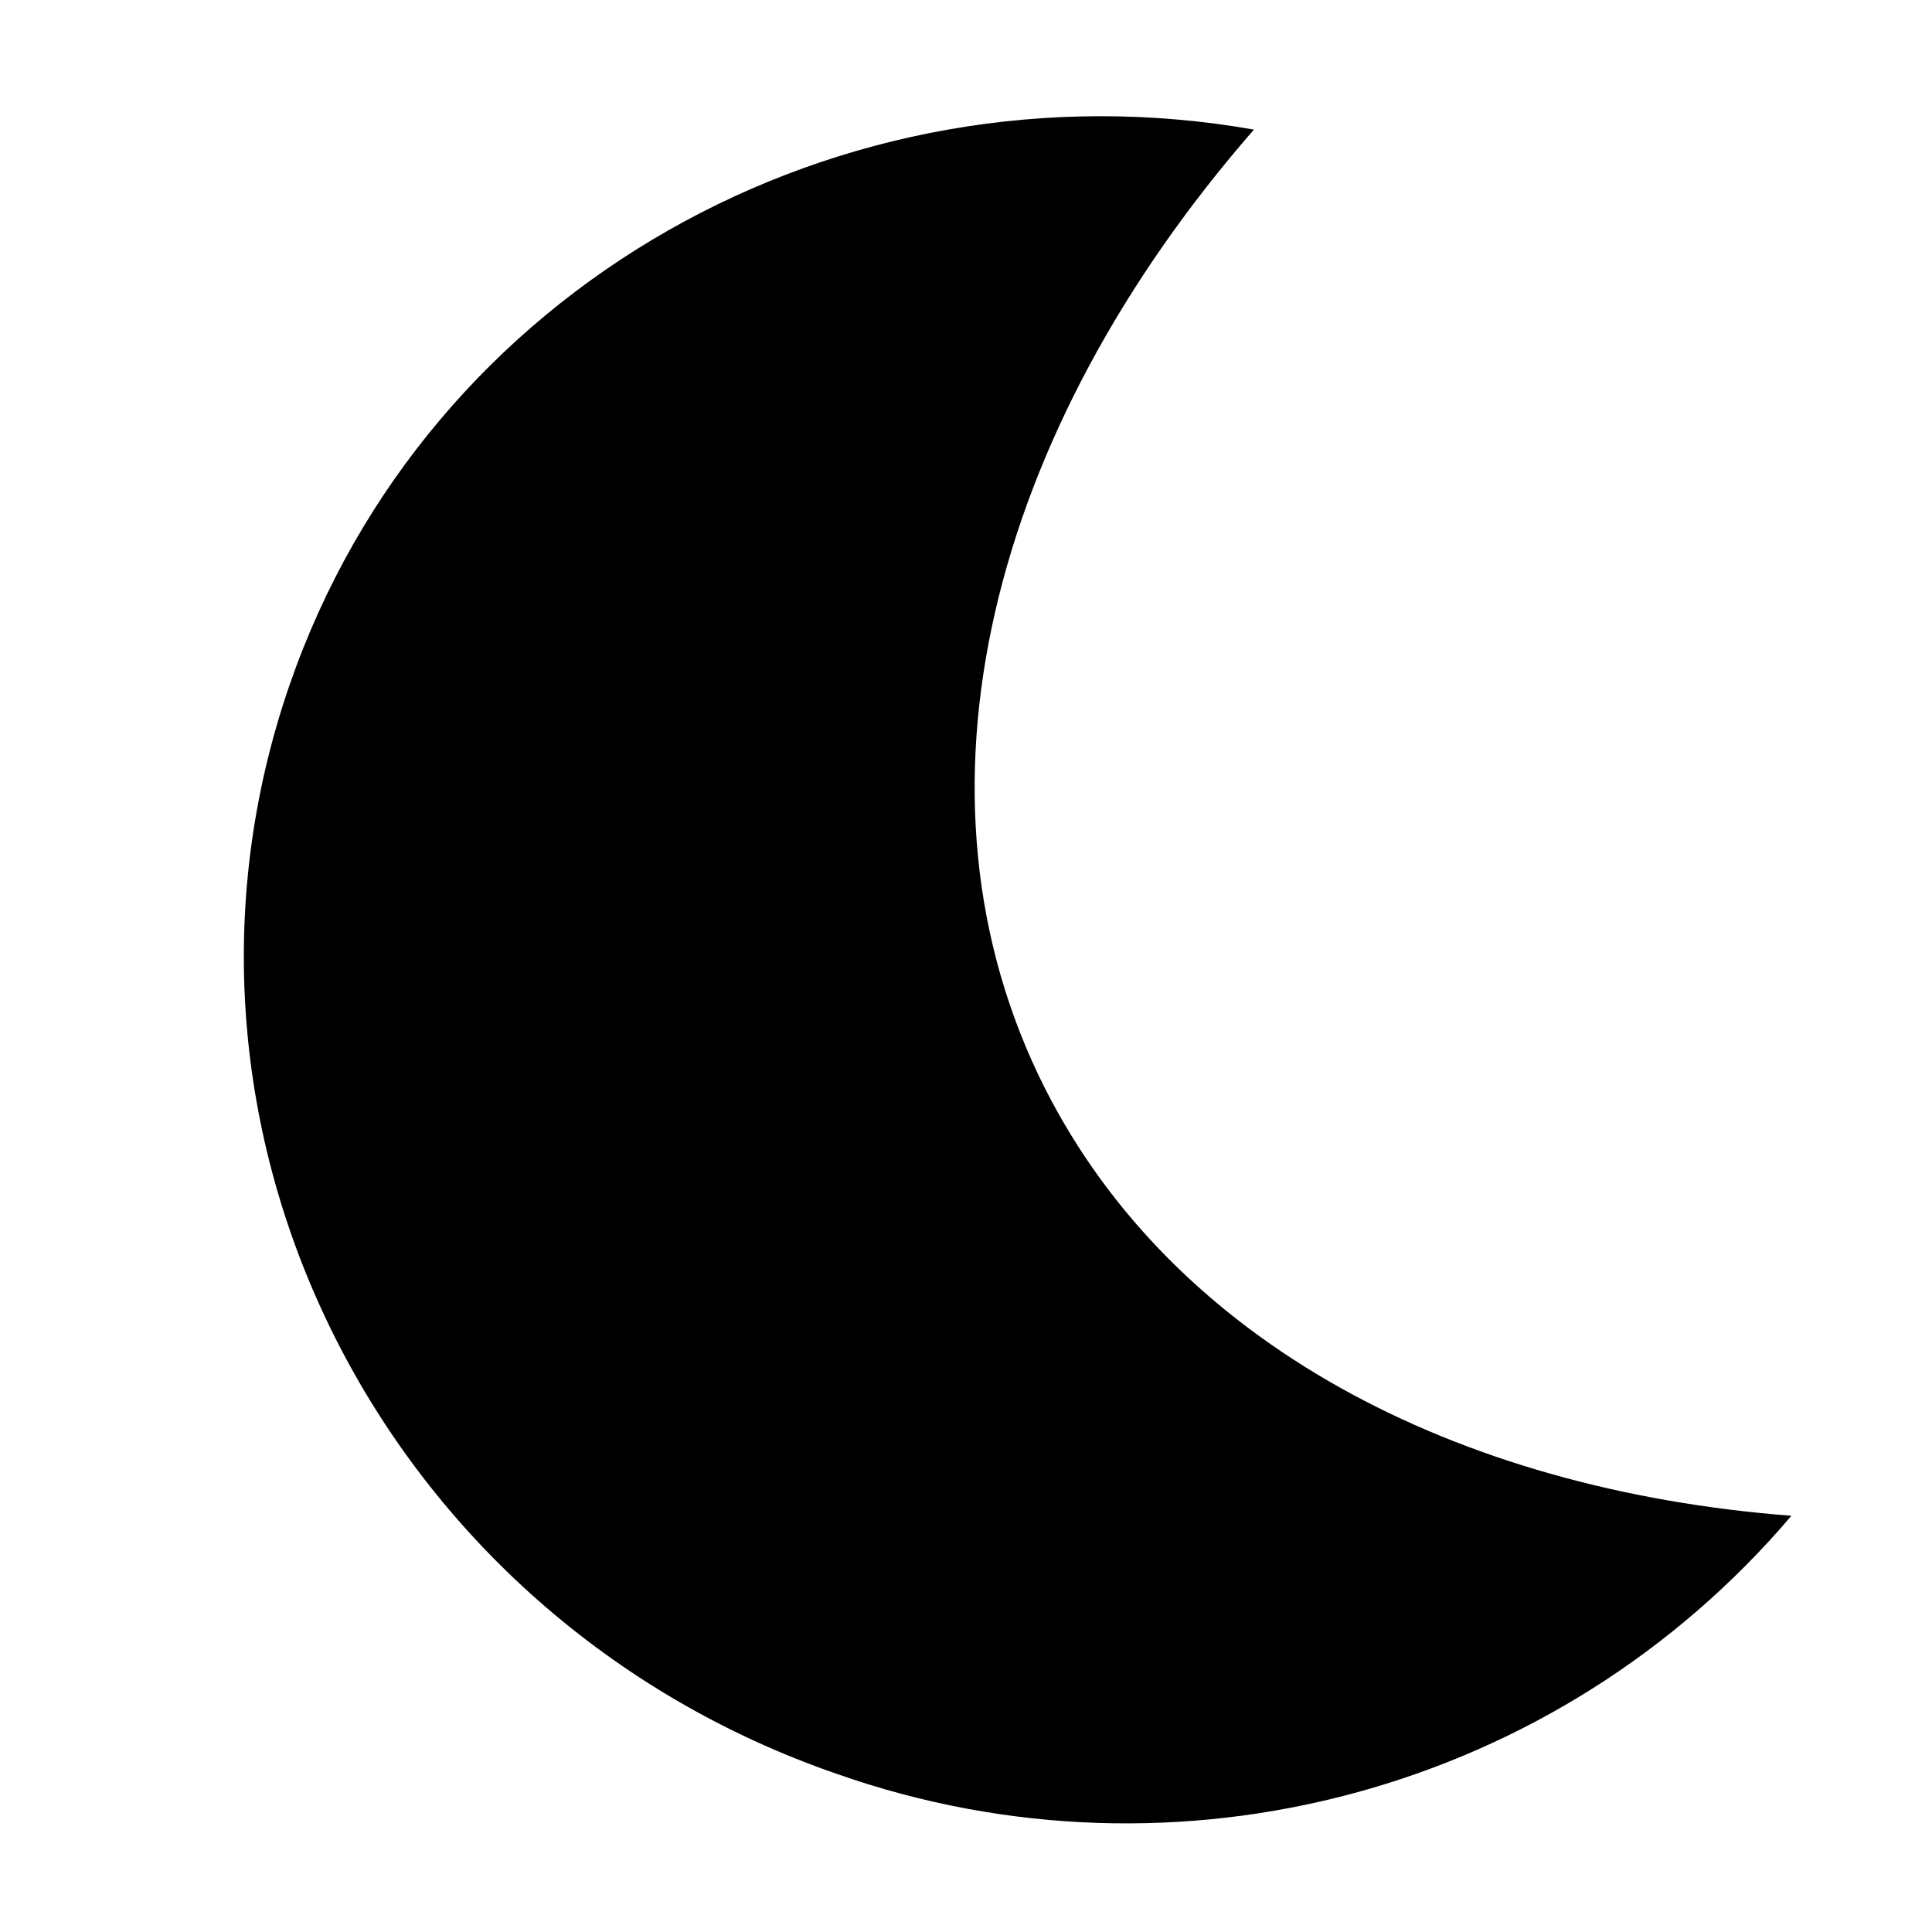
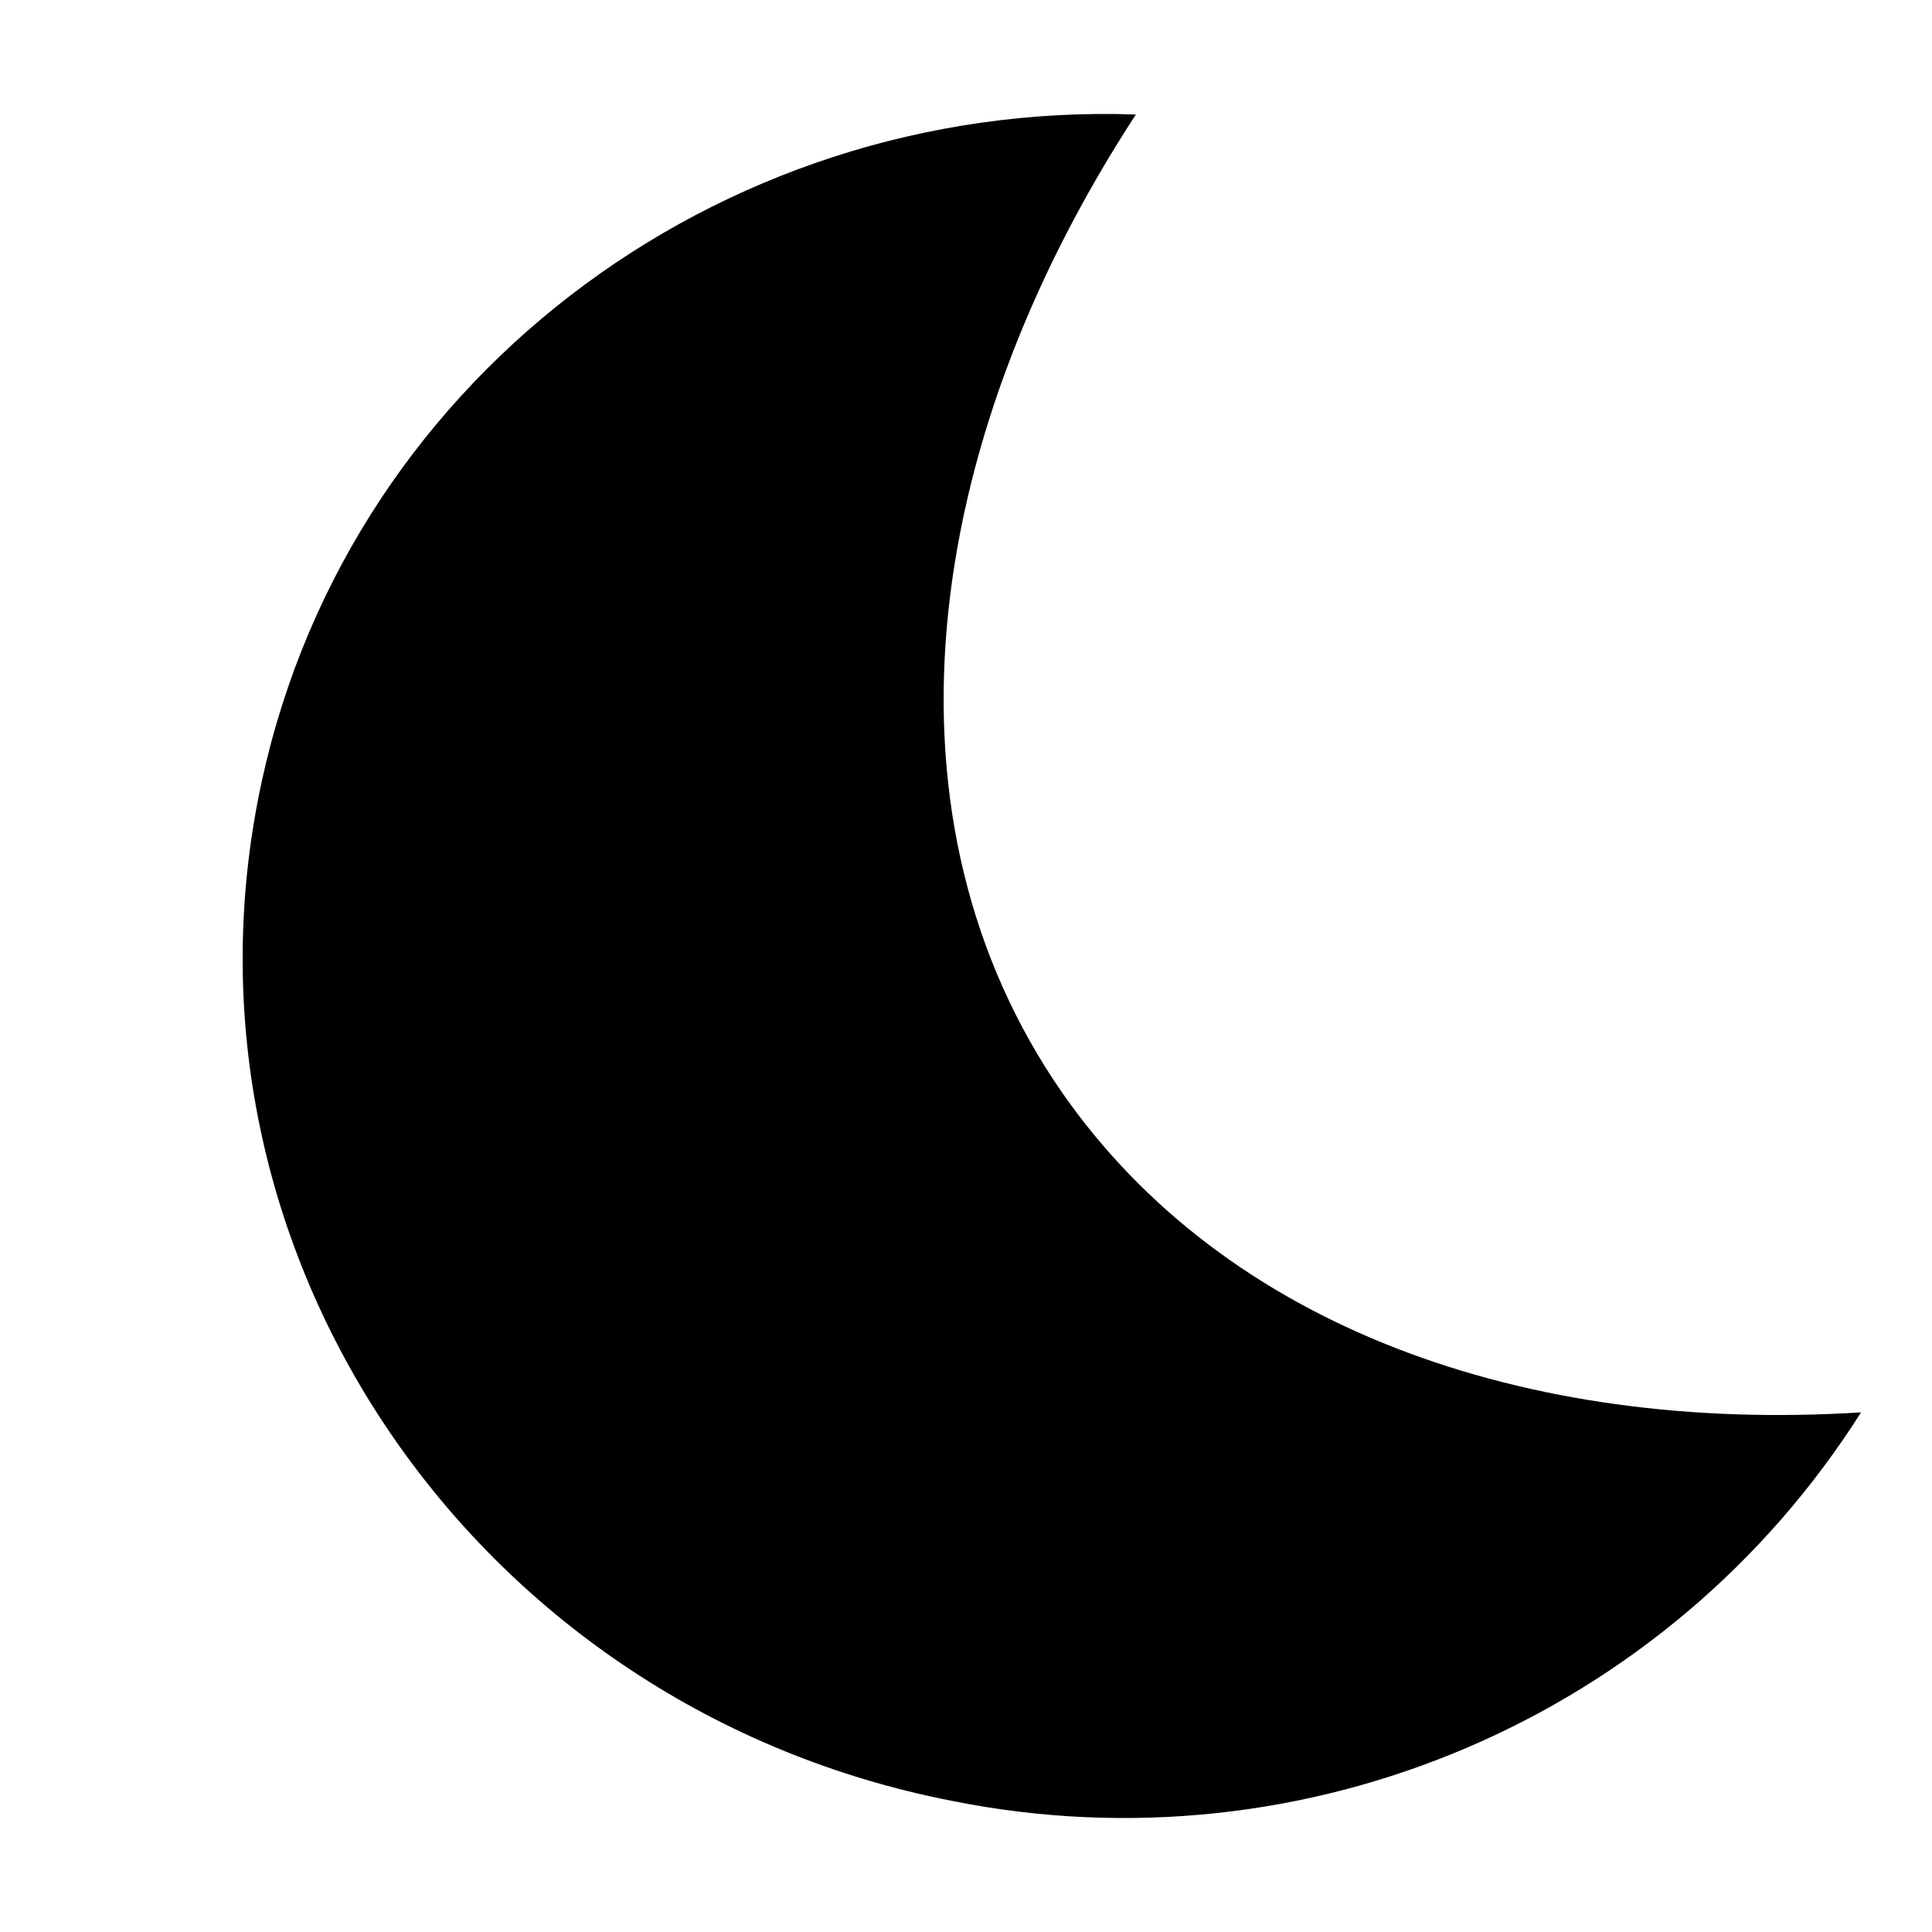
- <svg xmlns="http://www.w3.org/2000/svg" xmlns:xlink="http://www.w3.org/1999/xlink" width="16" height="16" viewBox="0 0 16 16">
-   <defs>
-     <path id="moon-a" d="M9,9.068 C7.049,7.167 6.807,4.071 8.054,1 C4.624,1.544 2,4.45 2,7.955 C2,11.845 5.234,15 9.226,15 C12.217,15.018 14.911,13.191 16,10.405 C13.29,11.112 10.691,10.712 9,9.068 Z" />
-   </defs>
-   <use transform="rotate(19 9 8)" xlink:href="#moon-a" />
+ <svg xmlns="http://www.w3.org/2000/svg" width="16" height="16" viewBox="0 0 16 16">
+   <path d="M7,8.068 C5.049,6.167 4.807,3.071 6.054,0 C2.624,0.544 0,3.45 0,6.955 C0,10.845 3.234,14 7.226,14 C10.217,14.018 12.911,12.191 14,9.405 C11.29,10.112 8.691,9.712 7,8.068 Z" transform="rotate(11 2.807 17.885)" />
</svg>
